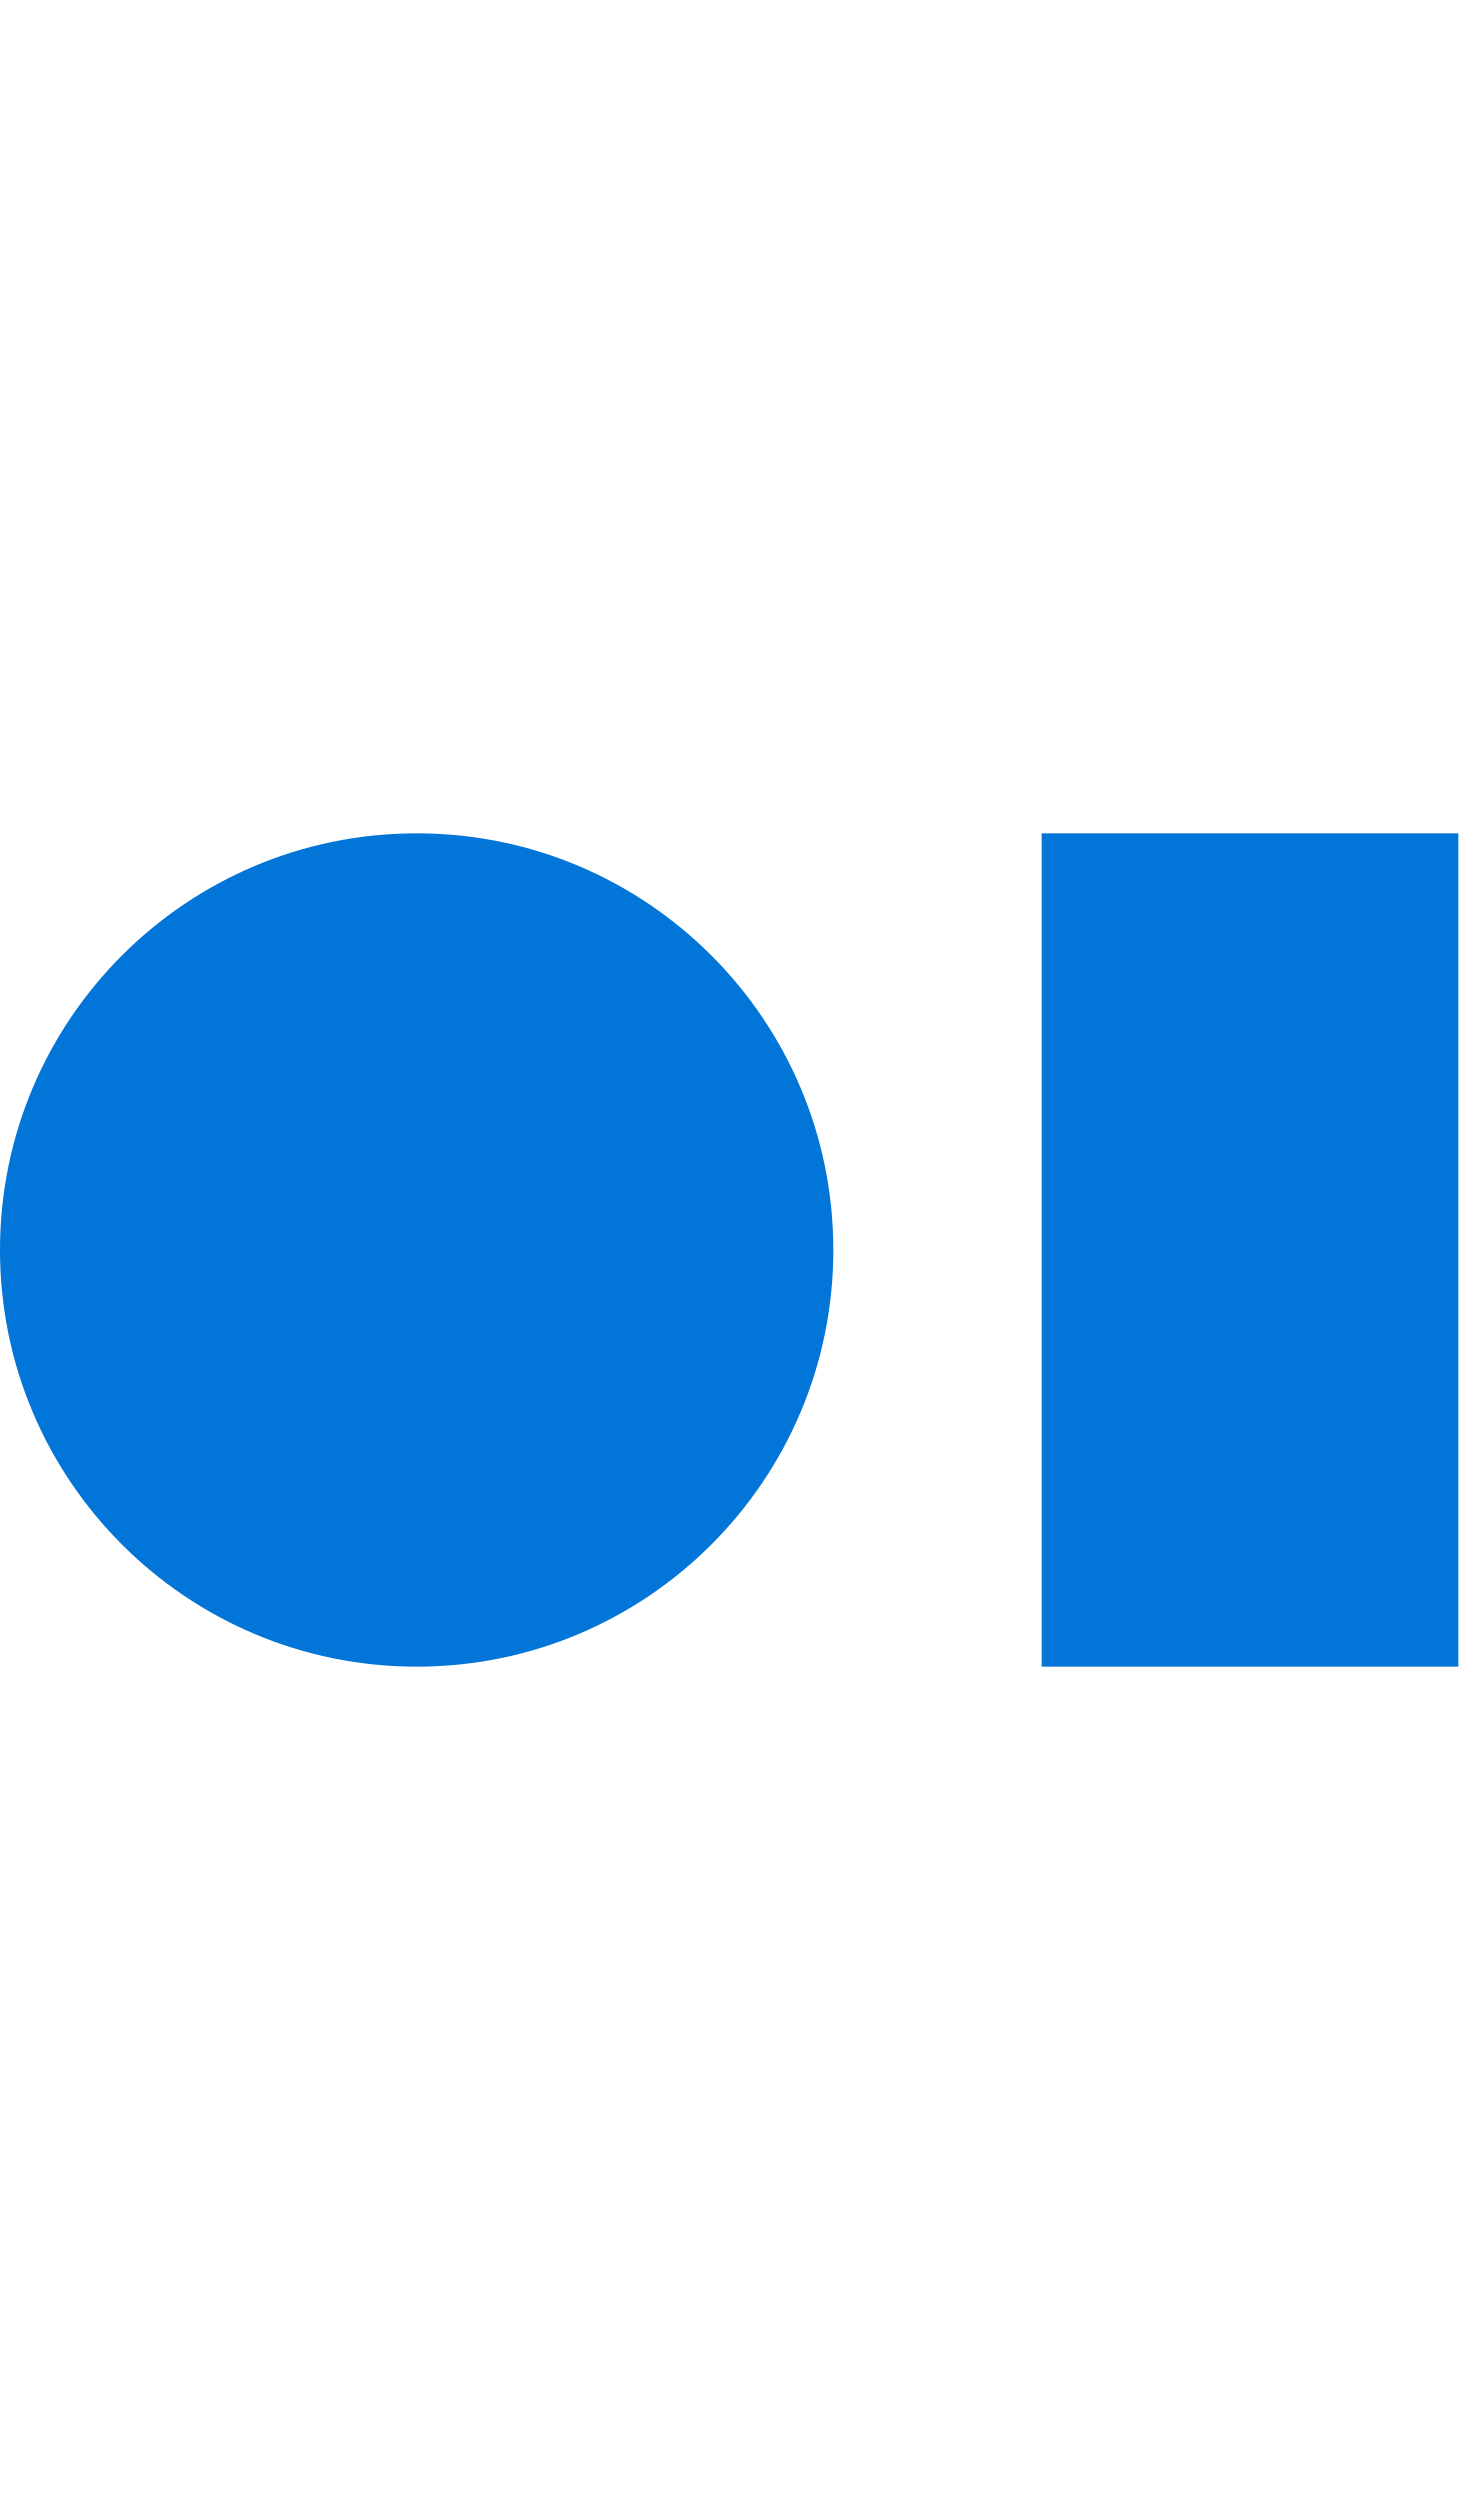
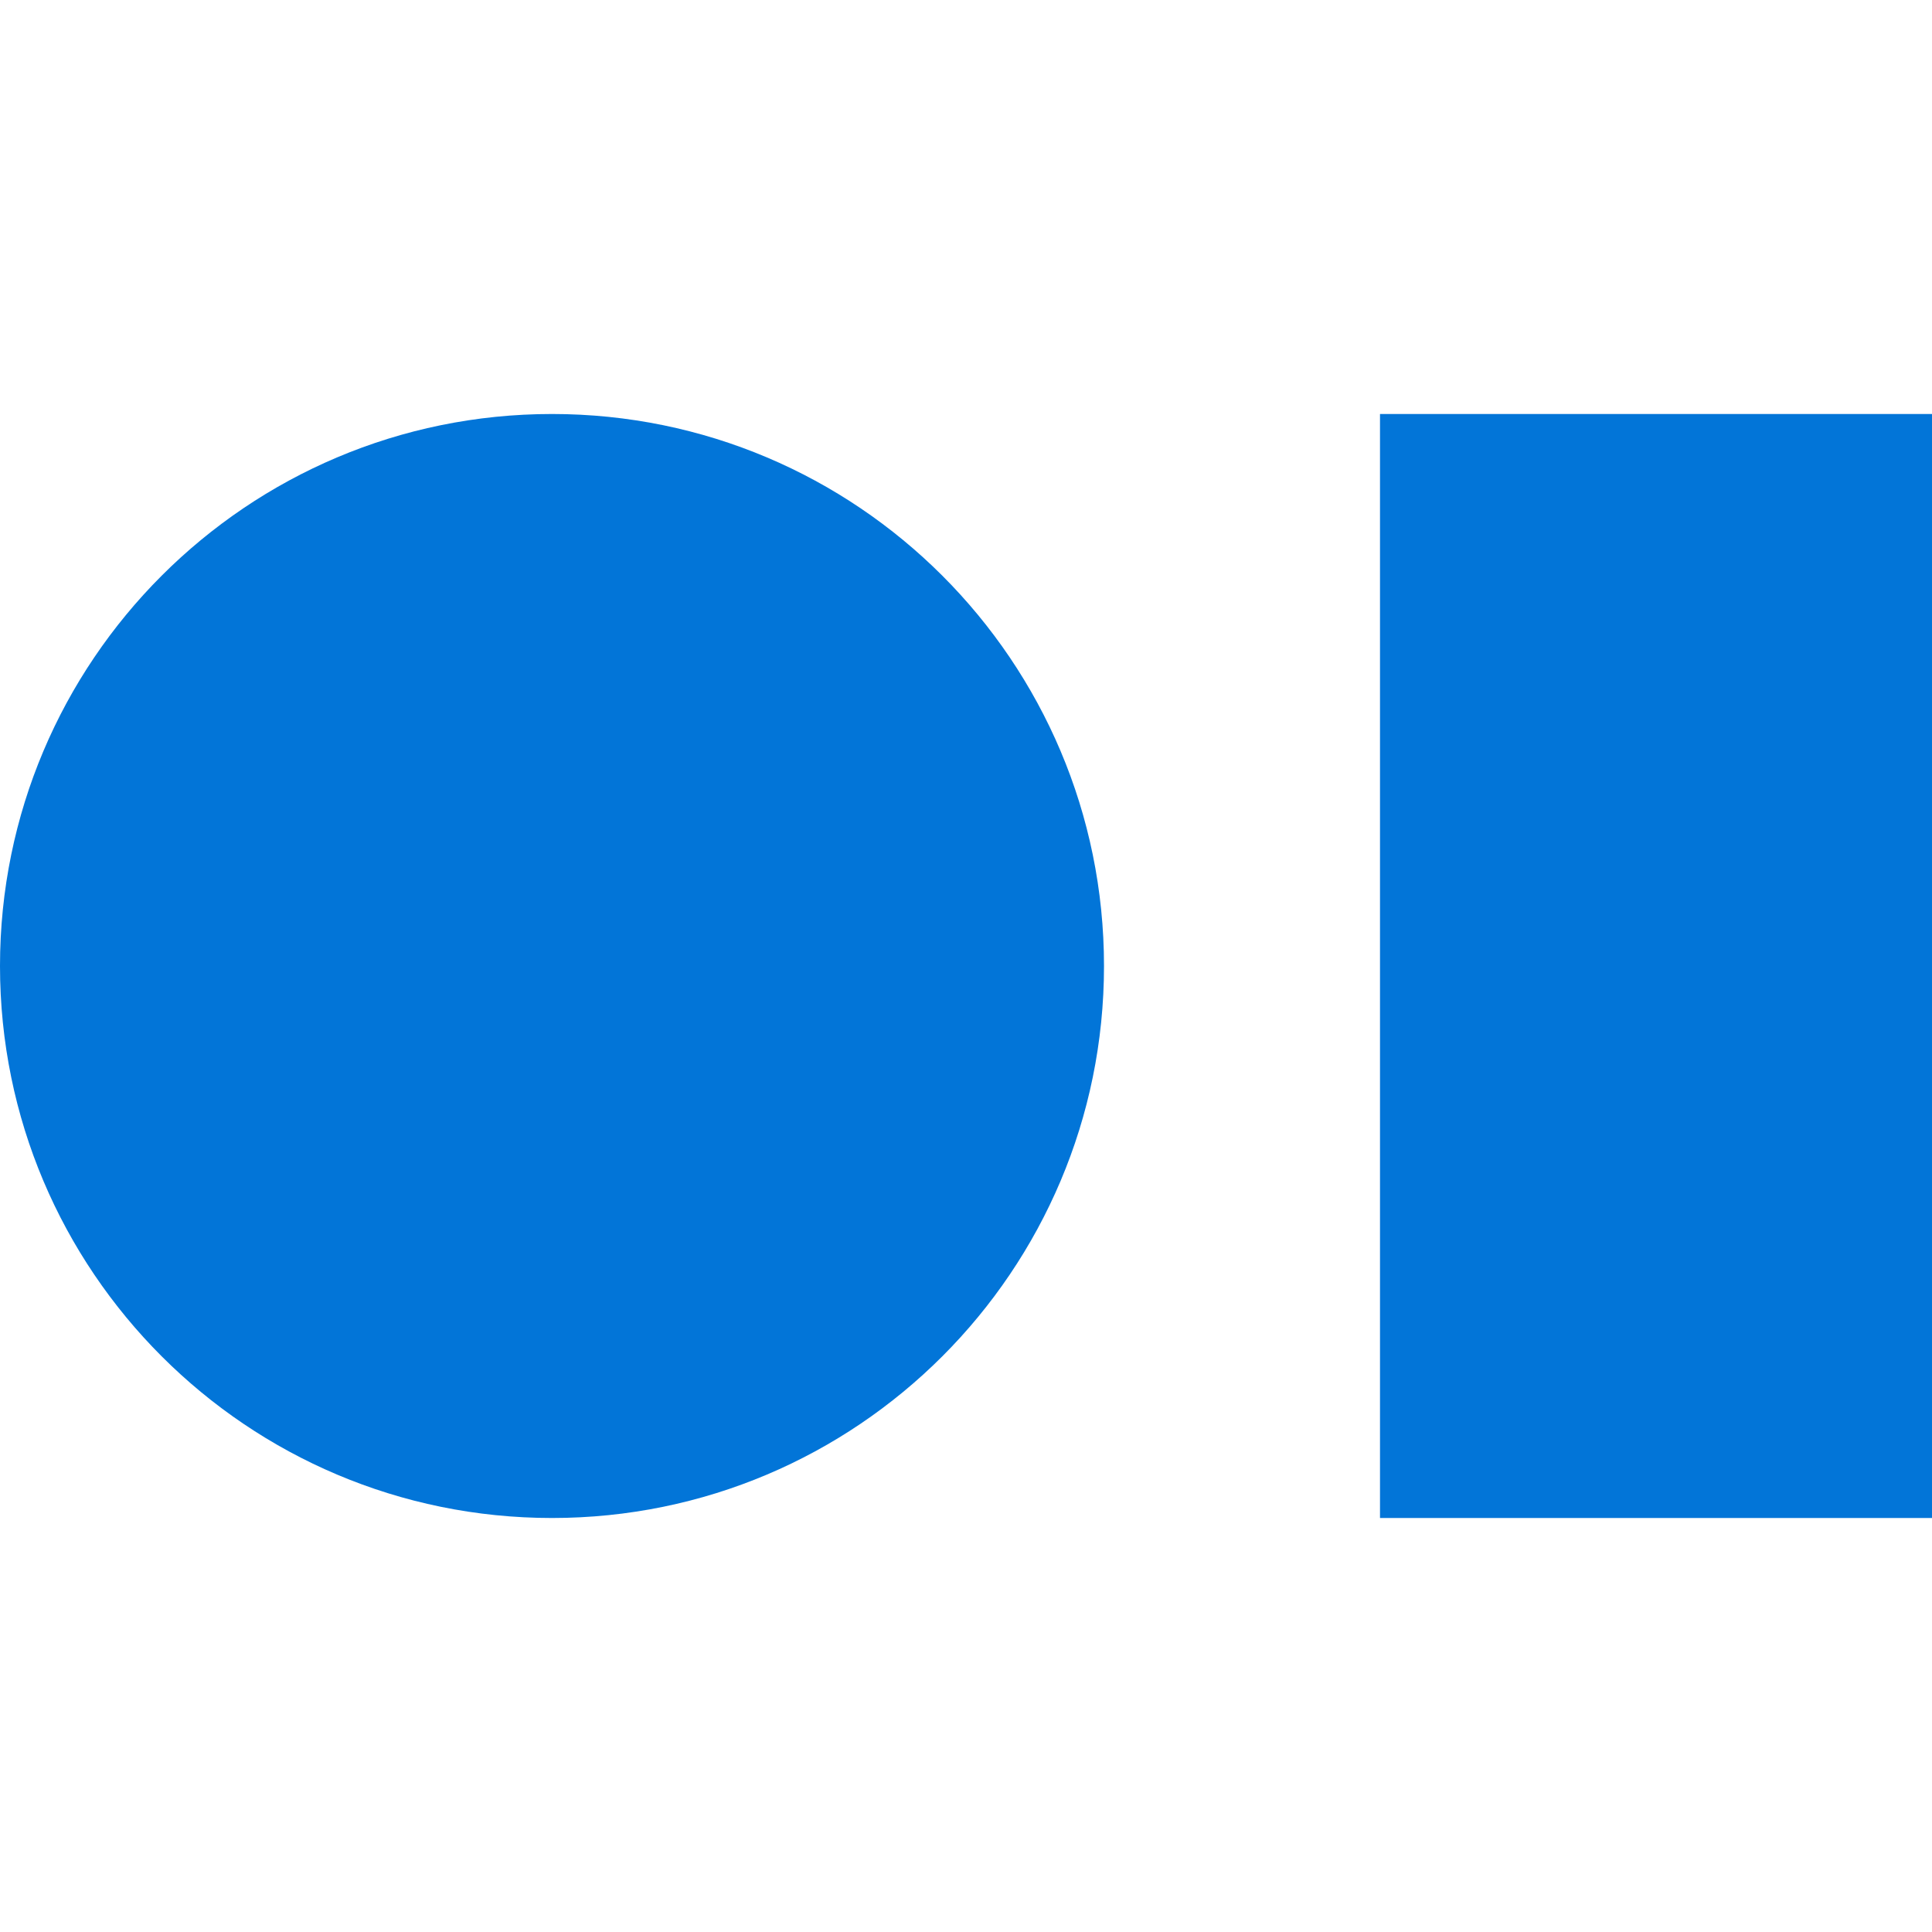
- <svg xmlns="http://www.w3.org/2000/svg" width="35" height="60" viewBox="0 0 35 60">
-   <circle cx="10" cy="30" r="10" fill="#0275d8" />
-   <rect x="25" y="20" width="10" height="20" fill="#0275d8" />
+ <svg xmlns="http://www.w3.org/2000/svg" width="350" height="350" viewBox="0 0 350 200">
+   <circle cx="100" cy="100" r="100" fill="#0275d8" />
+   <rect x="250" y="0" width="100" height="200" fill="#0275d8" />
</svg>
